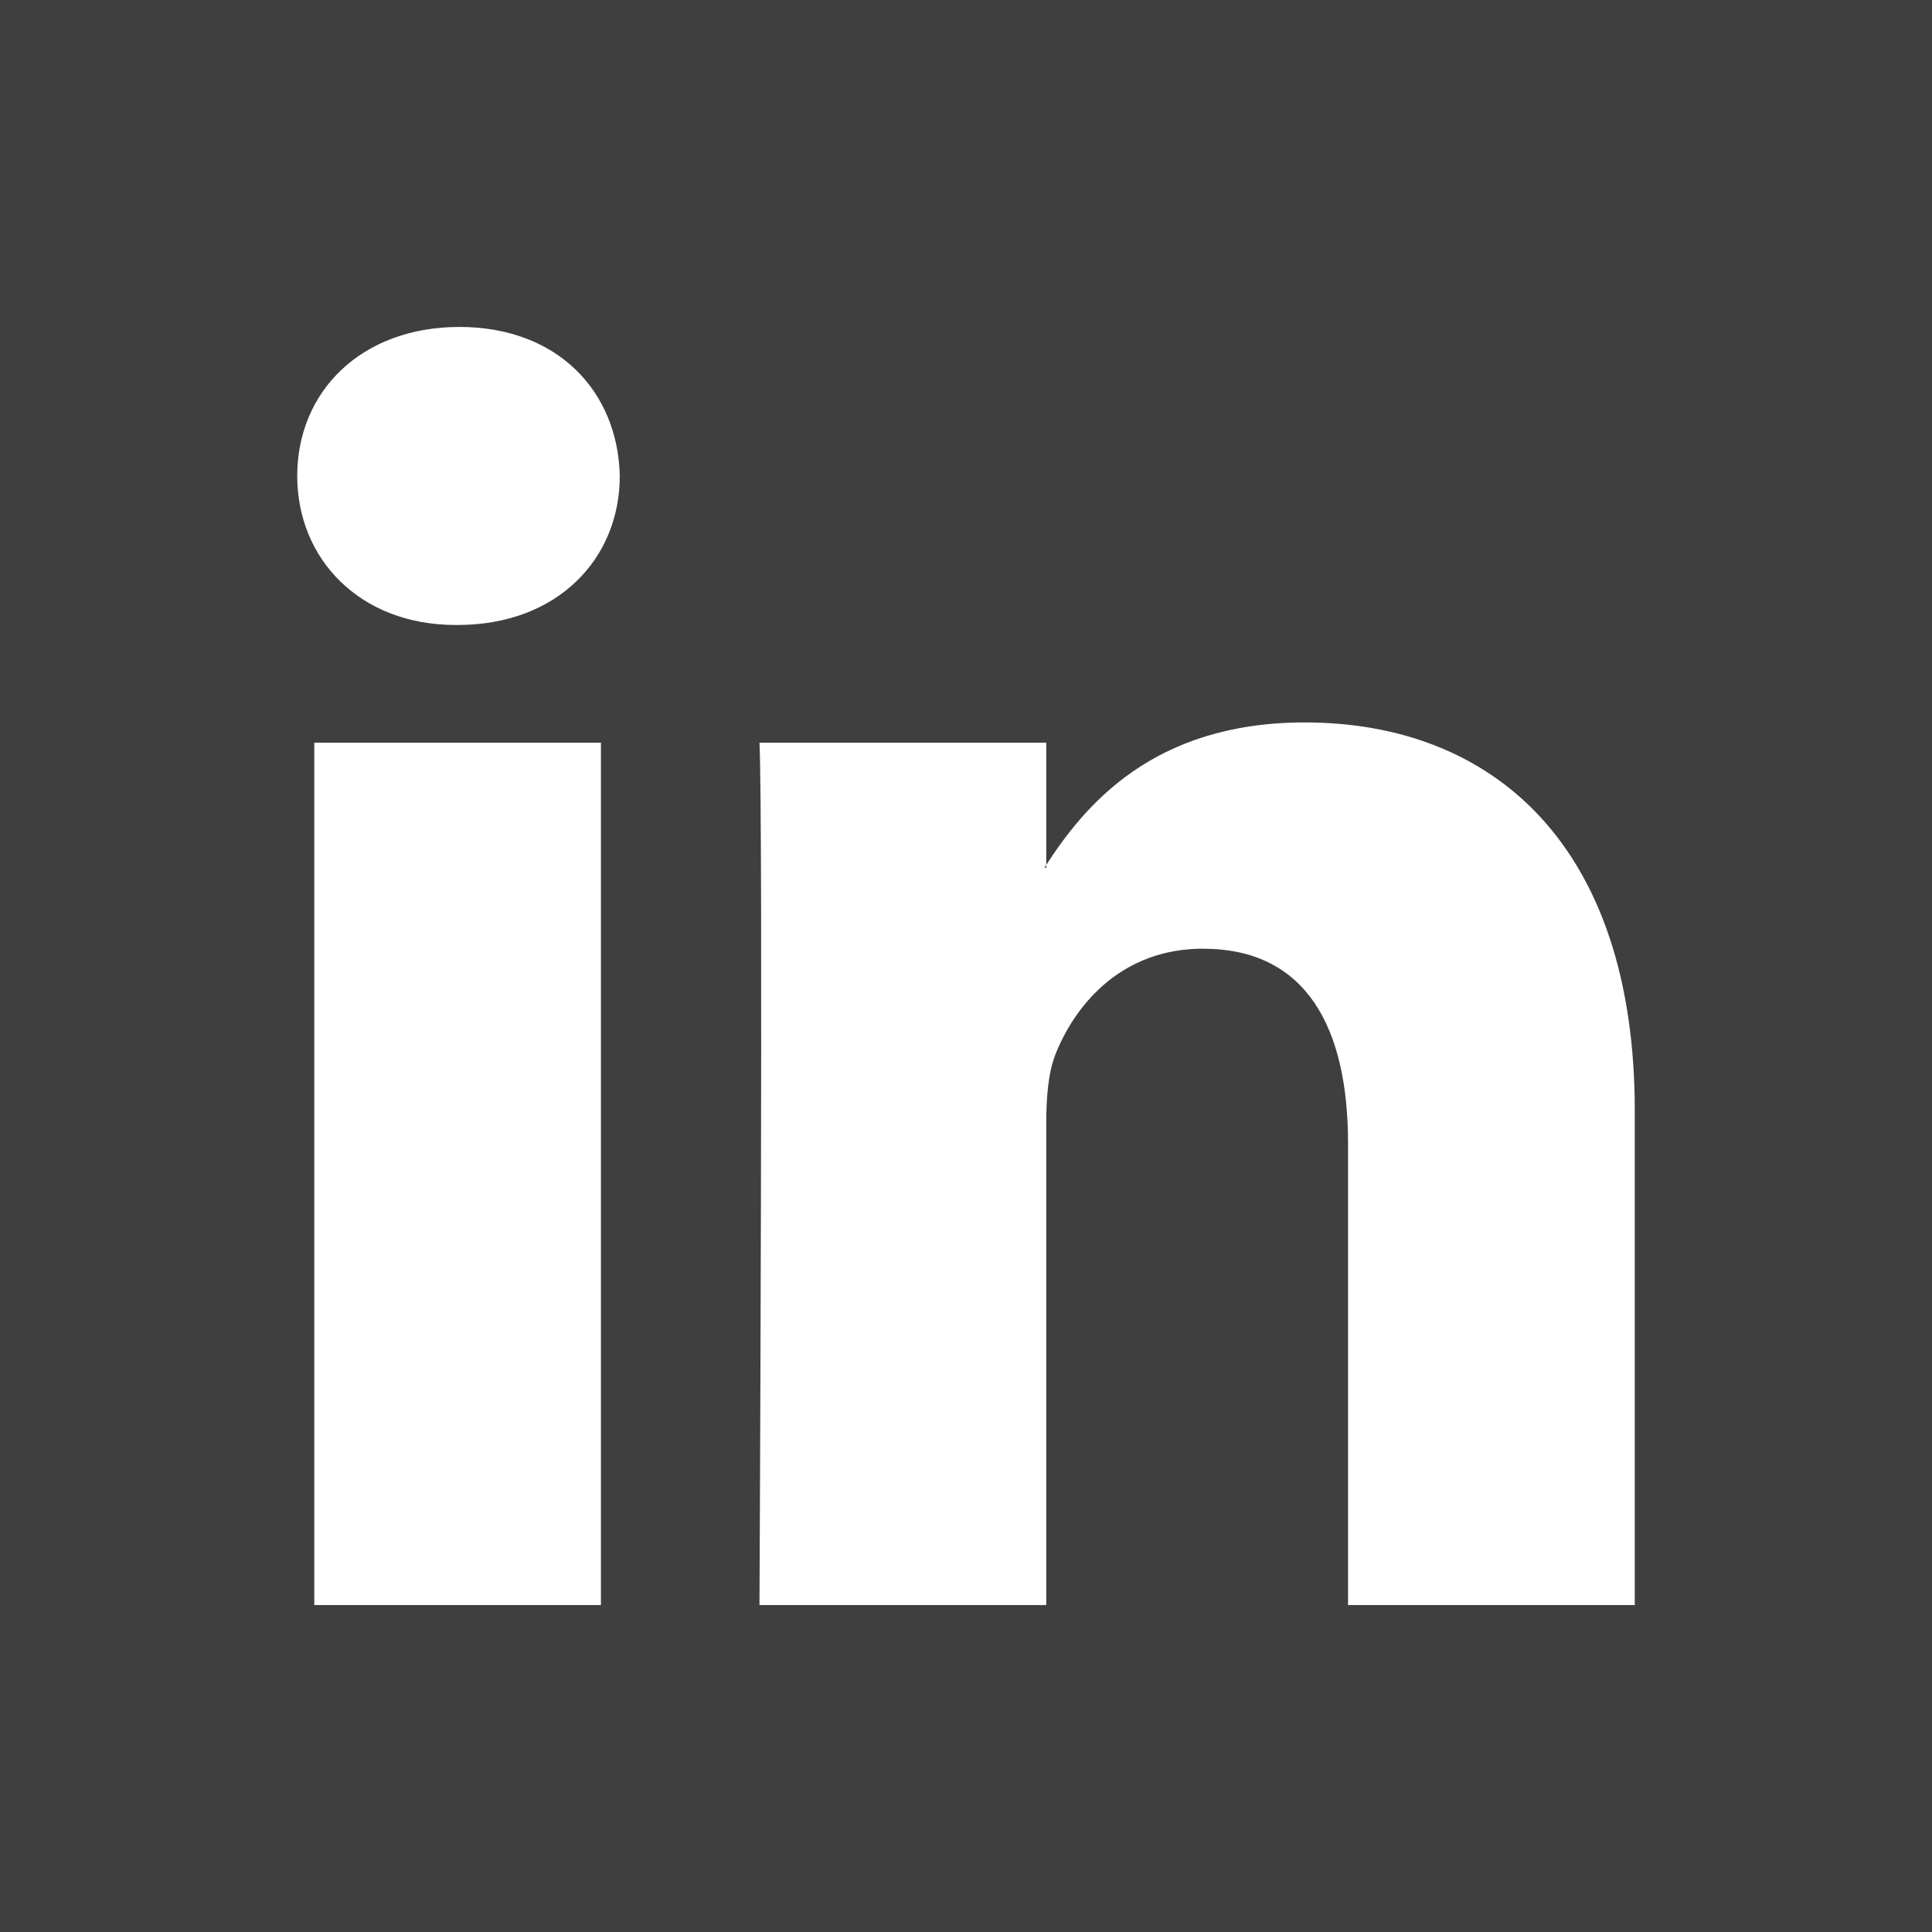
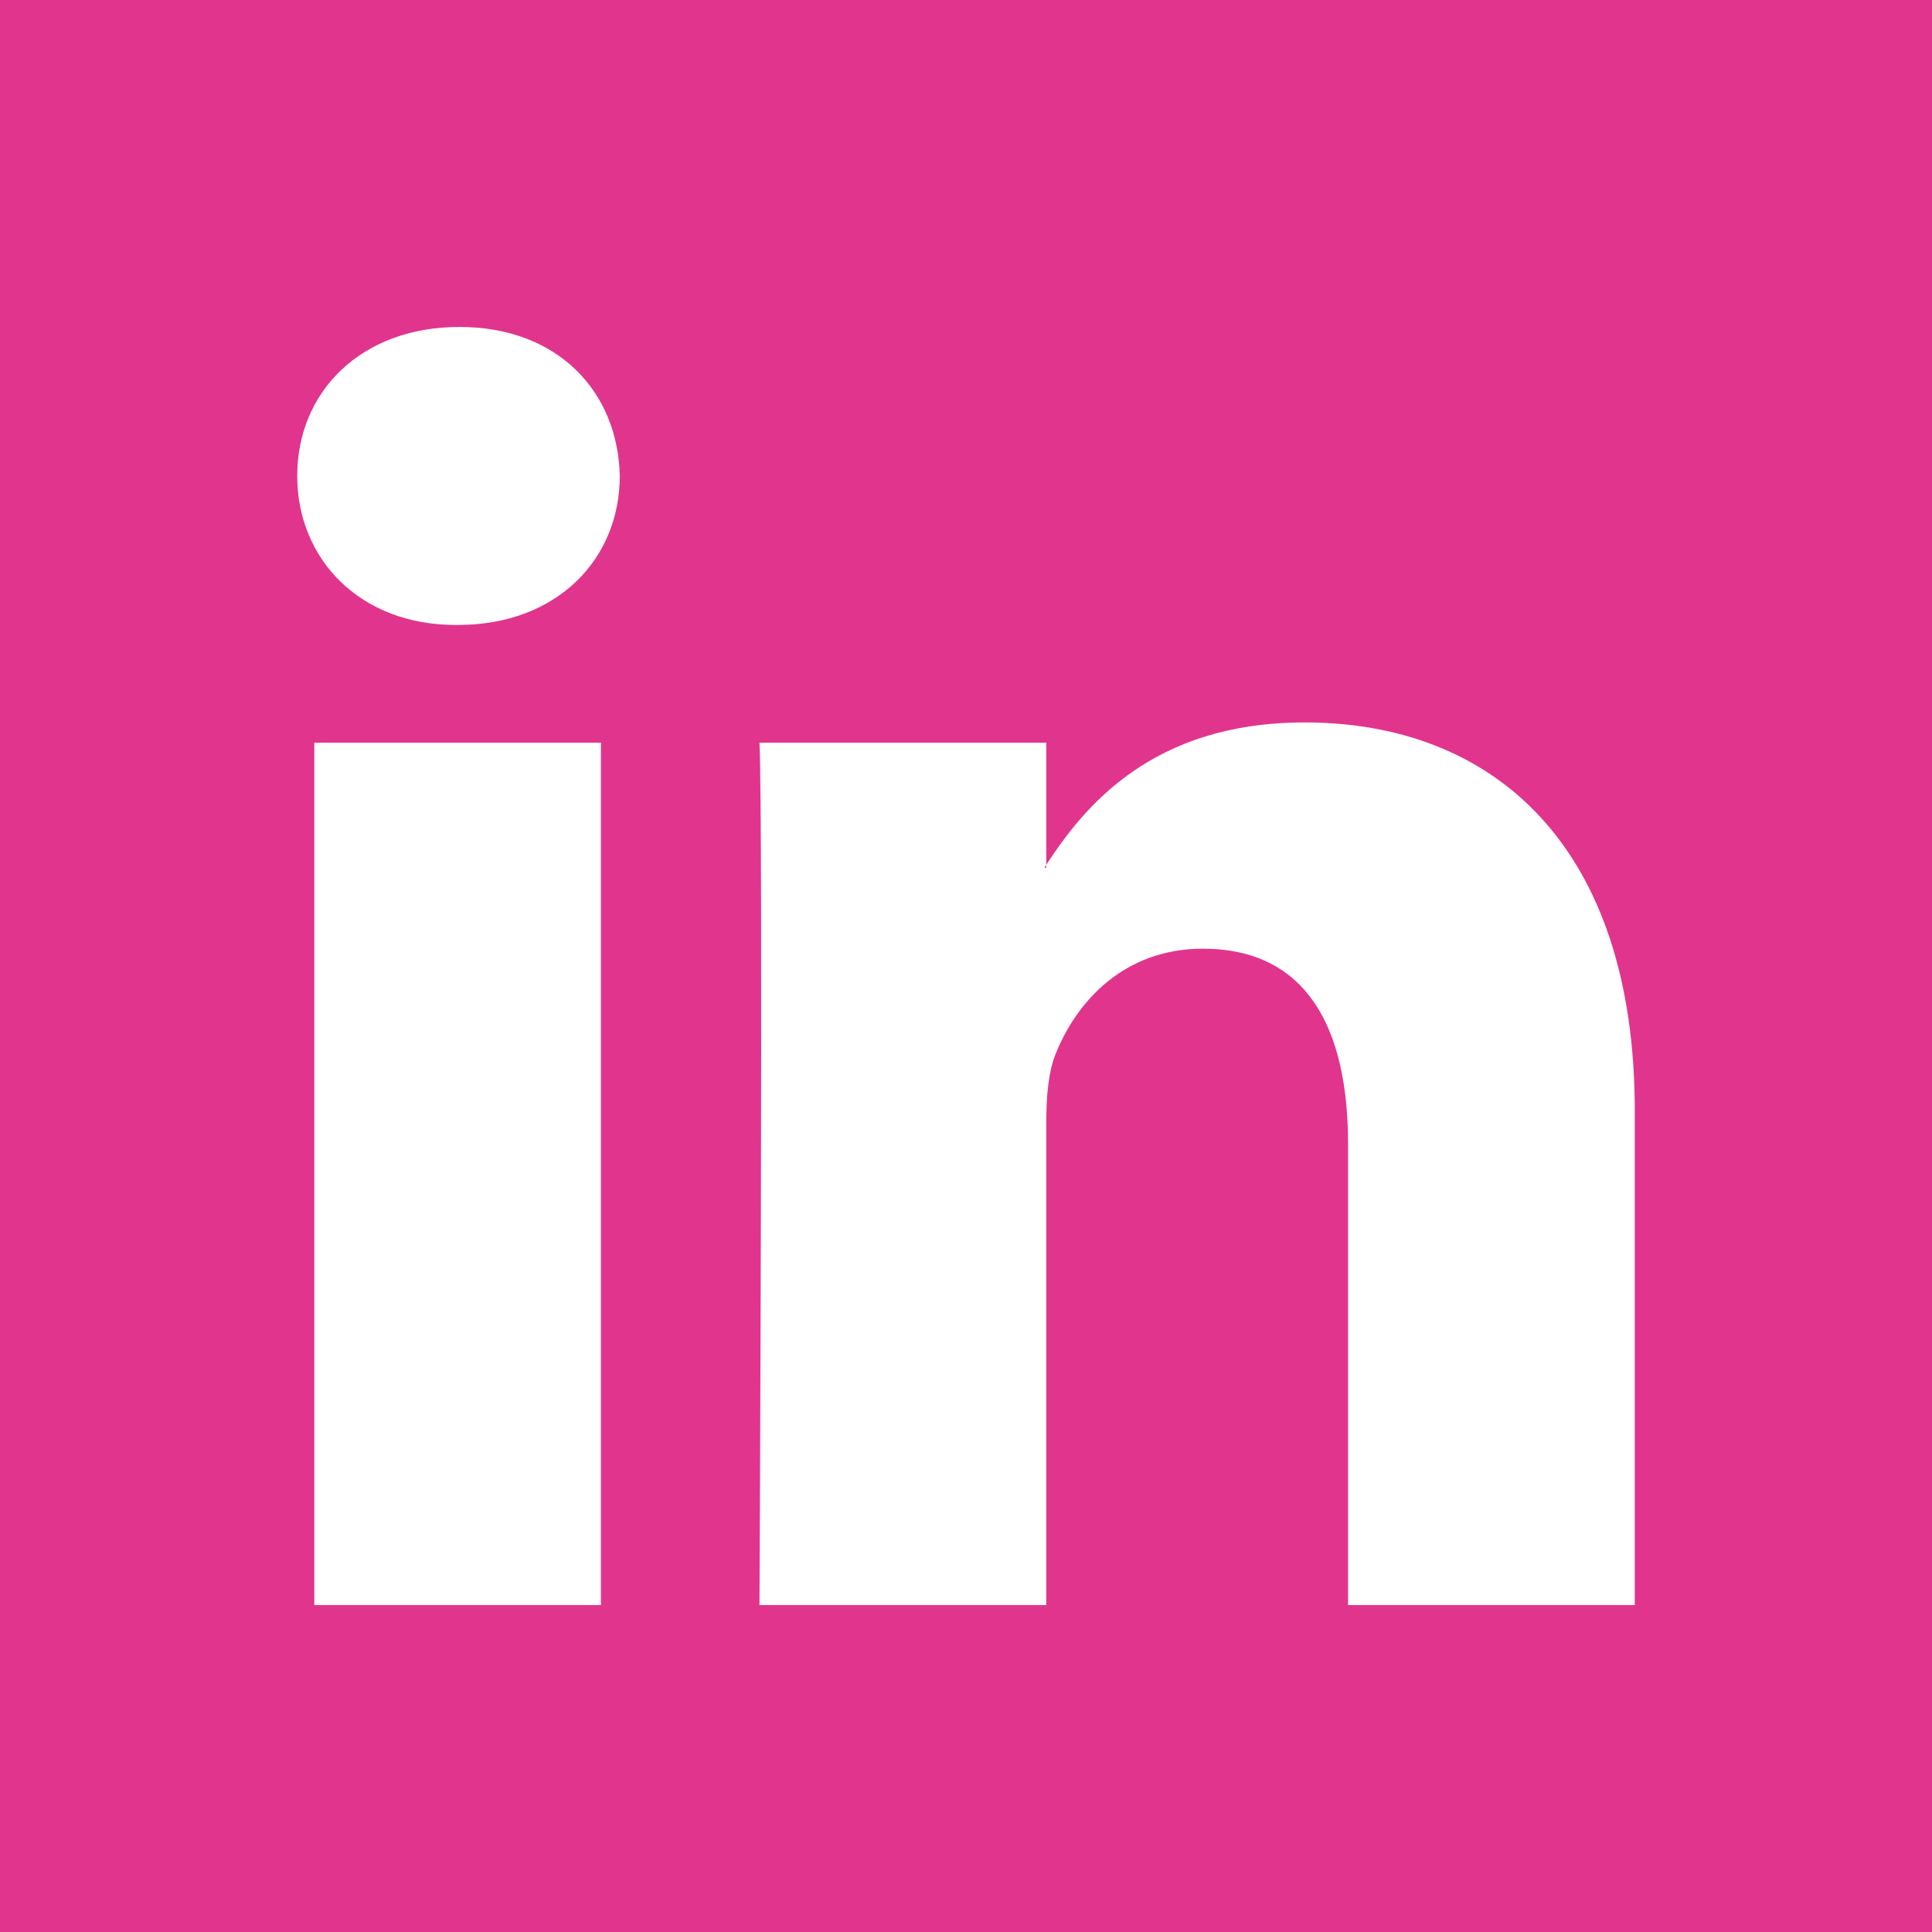
- <svg xmlns="http://www.w3.org/2000/svg" fill="#3F3F3F" height="800px" width="800px" version="1.1" id="Layer_1" viewBox="0 0 455 455" xml:space="preserve">
+ <svg xmlns="http://www.w3.org/2000/svg" fill="#e1358d" height="800px" width="800px" version="1.1" id="Layer_1" viewBox="0 0 455 455" xml:space="preserve">
  <g>
    <path style="fill-rule:evenodd;clip-rule:evenodd;" d="M246.4,204.35v-0.665c-0.136,0.223-0.324,0.446-0.442,0.665H246.4z" />
    <path style="fill-rule:evenodd;clip-rule:evenodd;" d="M0,0v455h455V0H0z M141.522,378.002H74.016V174.906h67.506V378.002z    M107.769,147.186h-0.446C84.678,147.186,70,131.585,70,112.085c0-19.928,15.107-35.087,38.211-35.087   c23.109,0,37.31,15.159,37.752,35.087C145.963,131.585,131.32,147.186,107.769,147.186z M385,378.002h-67.524V269.345   c0-27.291-9.756-45.92-34.195-45.92c-18.664,0-29.755,12.543-34.641,24.693c-1.776,4.34-2.24,10.373-2.24,16.459v113.426h-67.537   c0,0,0.905-184.043,0-203.096H246.4v28.779c8.973-13.807,24.986-33.547,60.856-33.547c44.437,0,77.744,29.02,77.744,91.398V378.002   z" />
  </g>
</svg>
